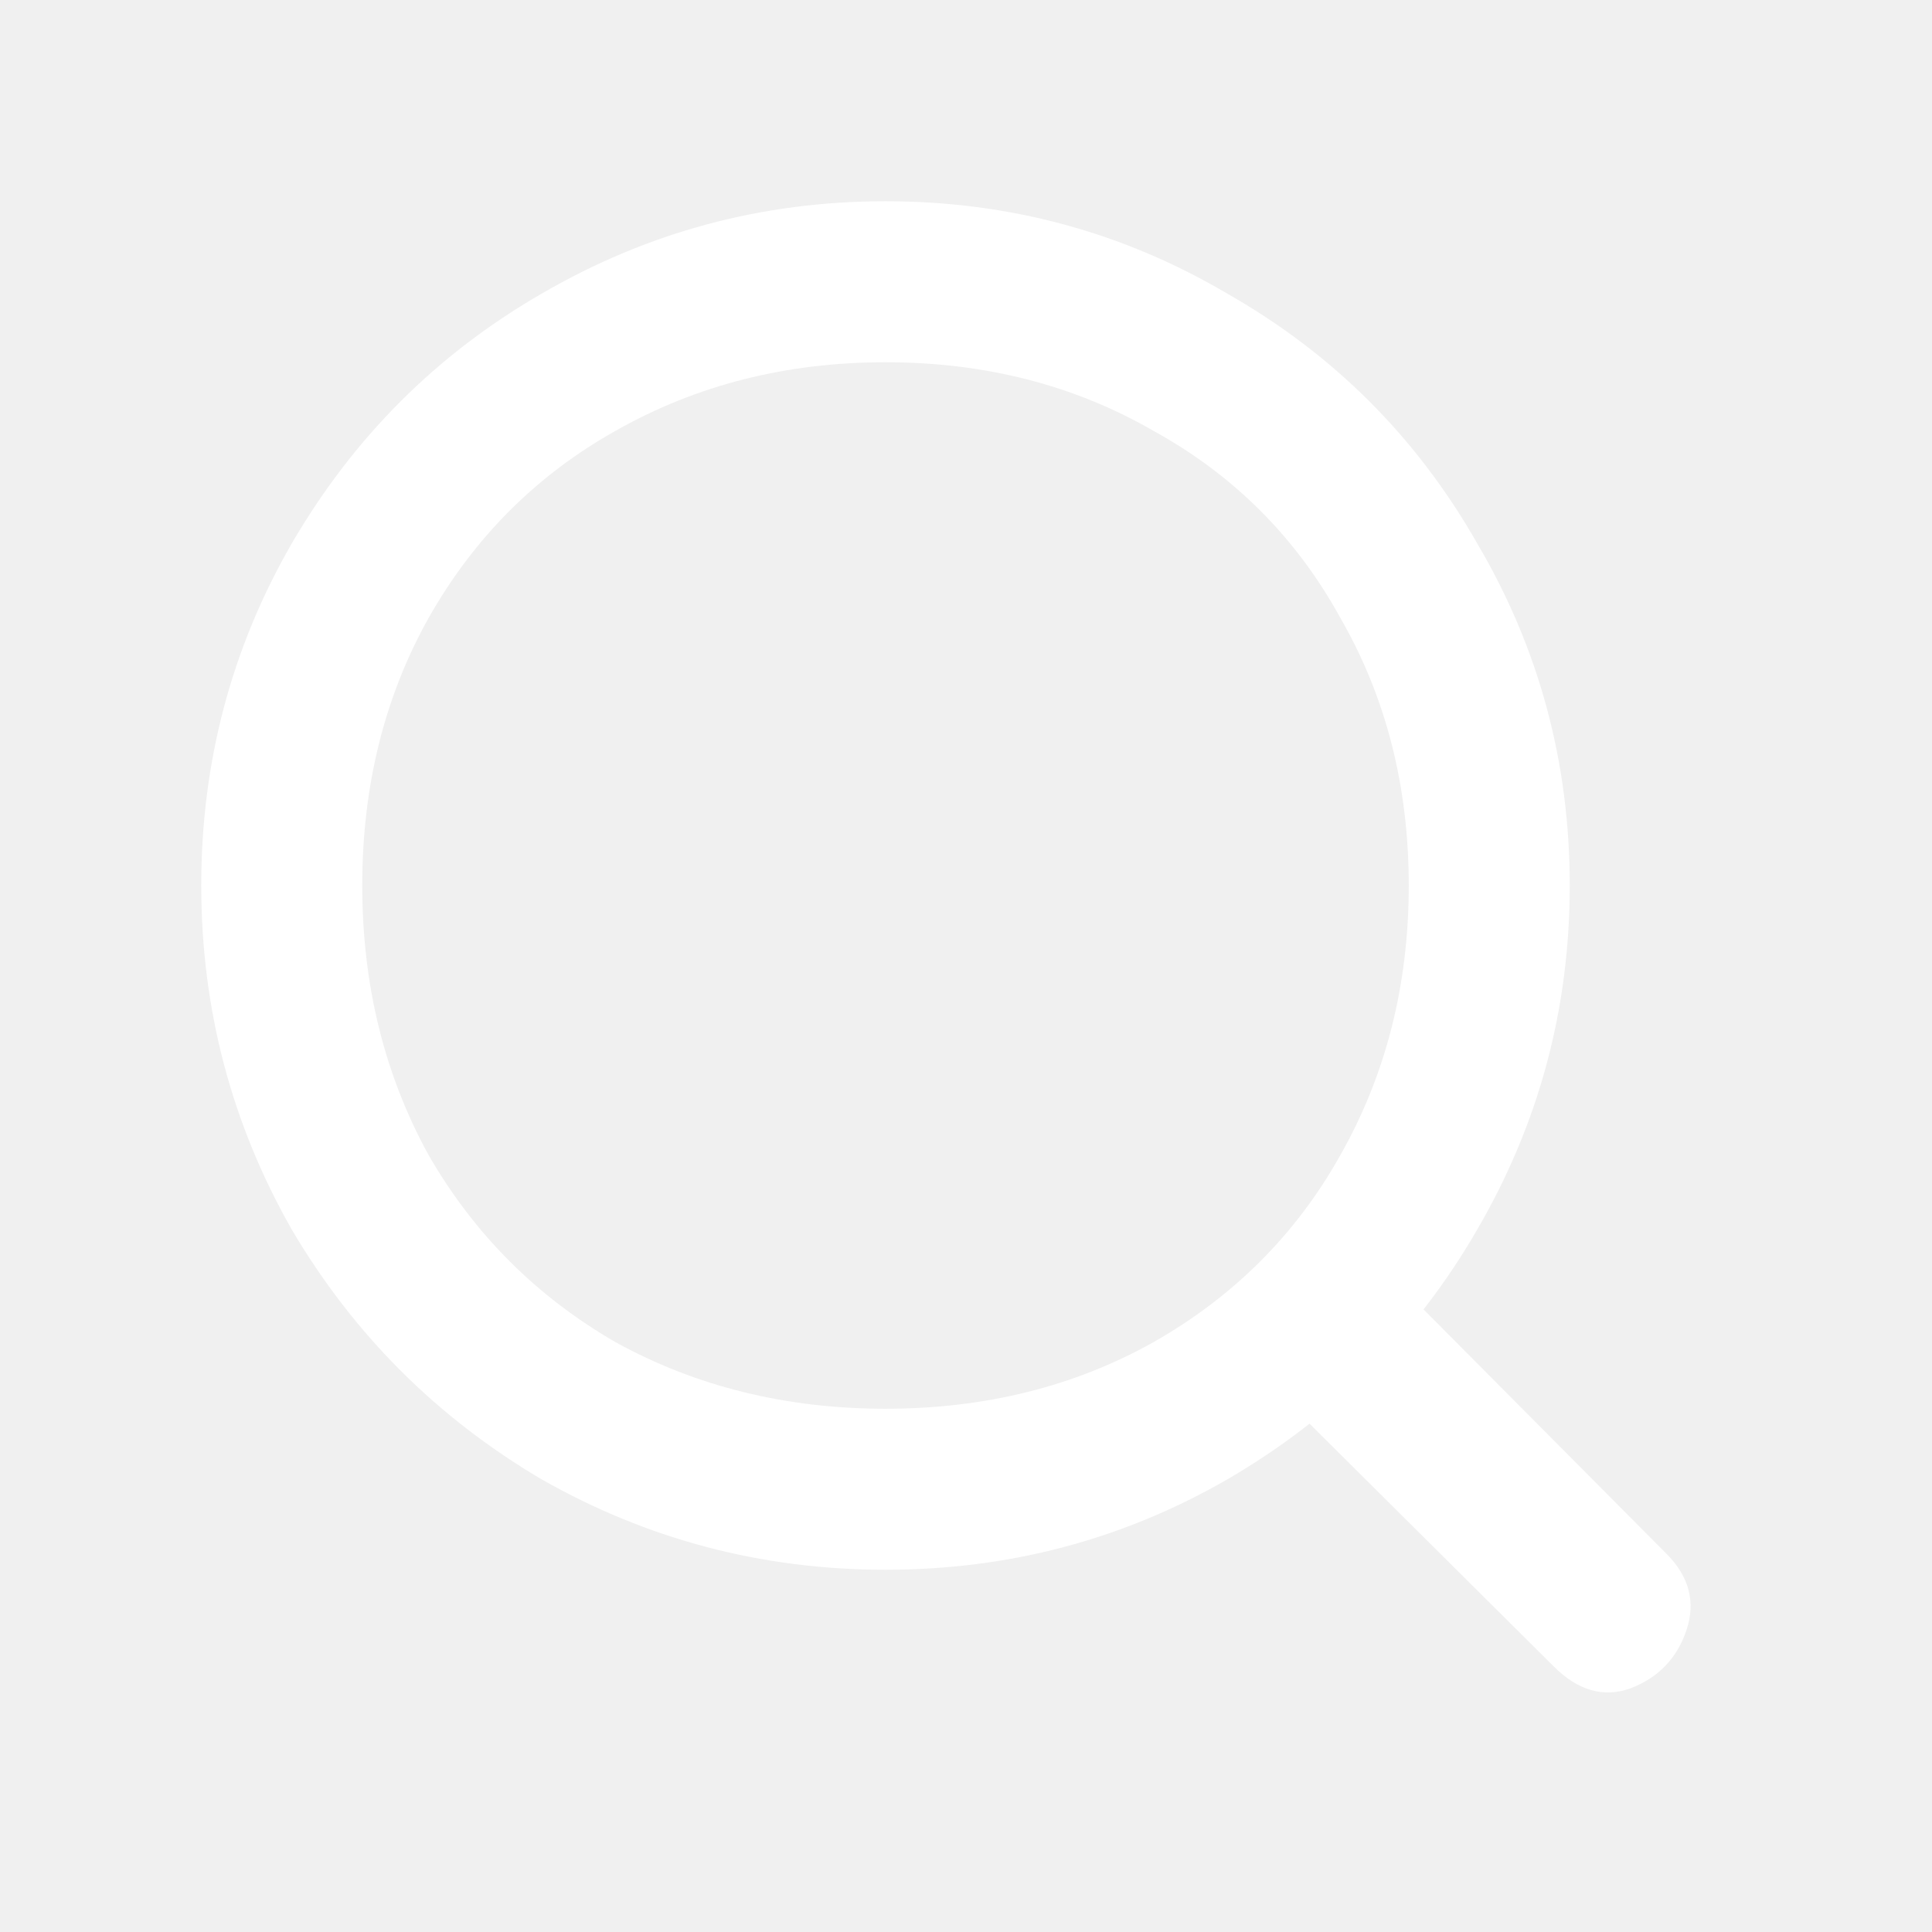
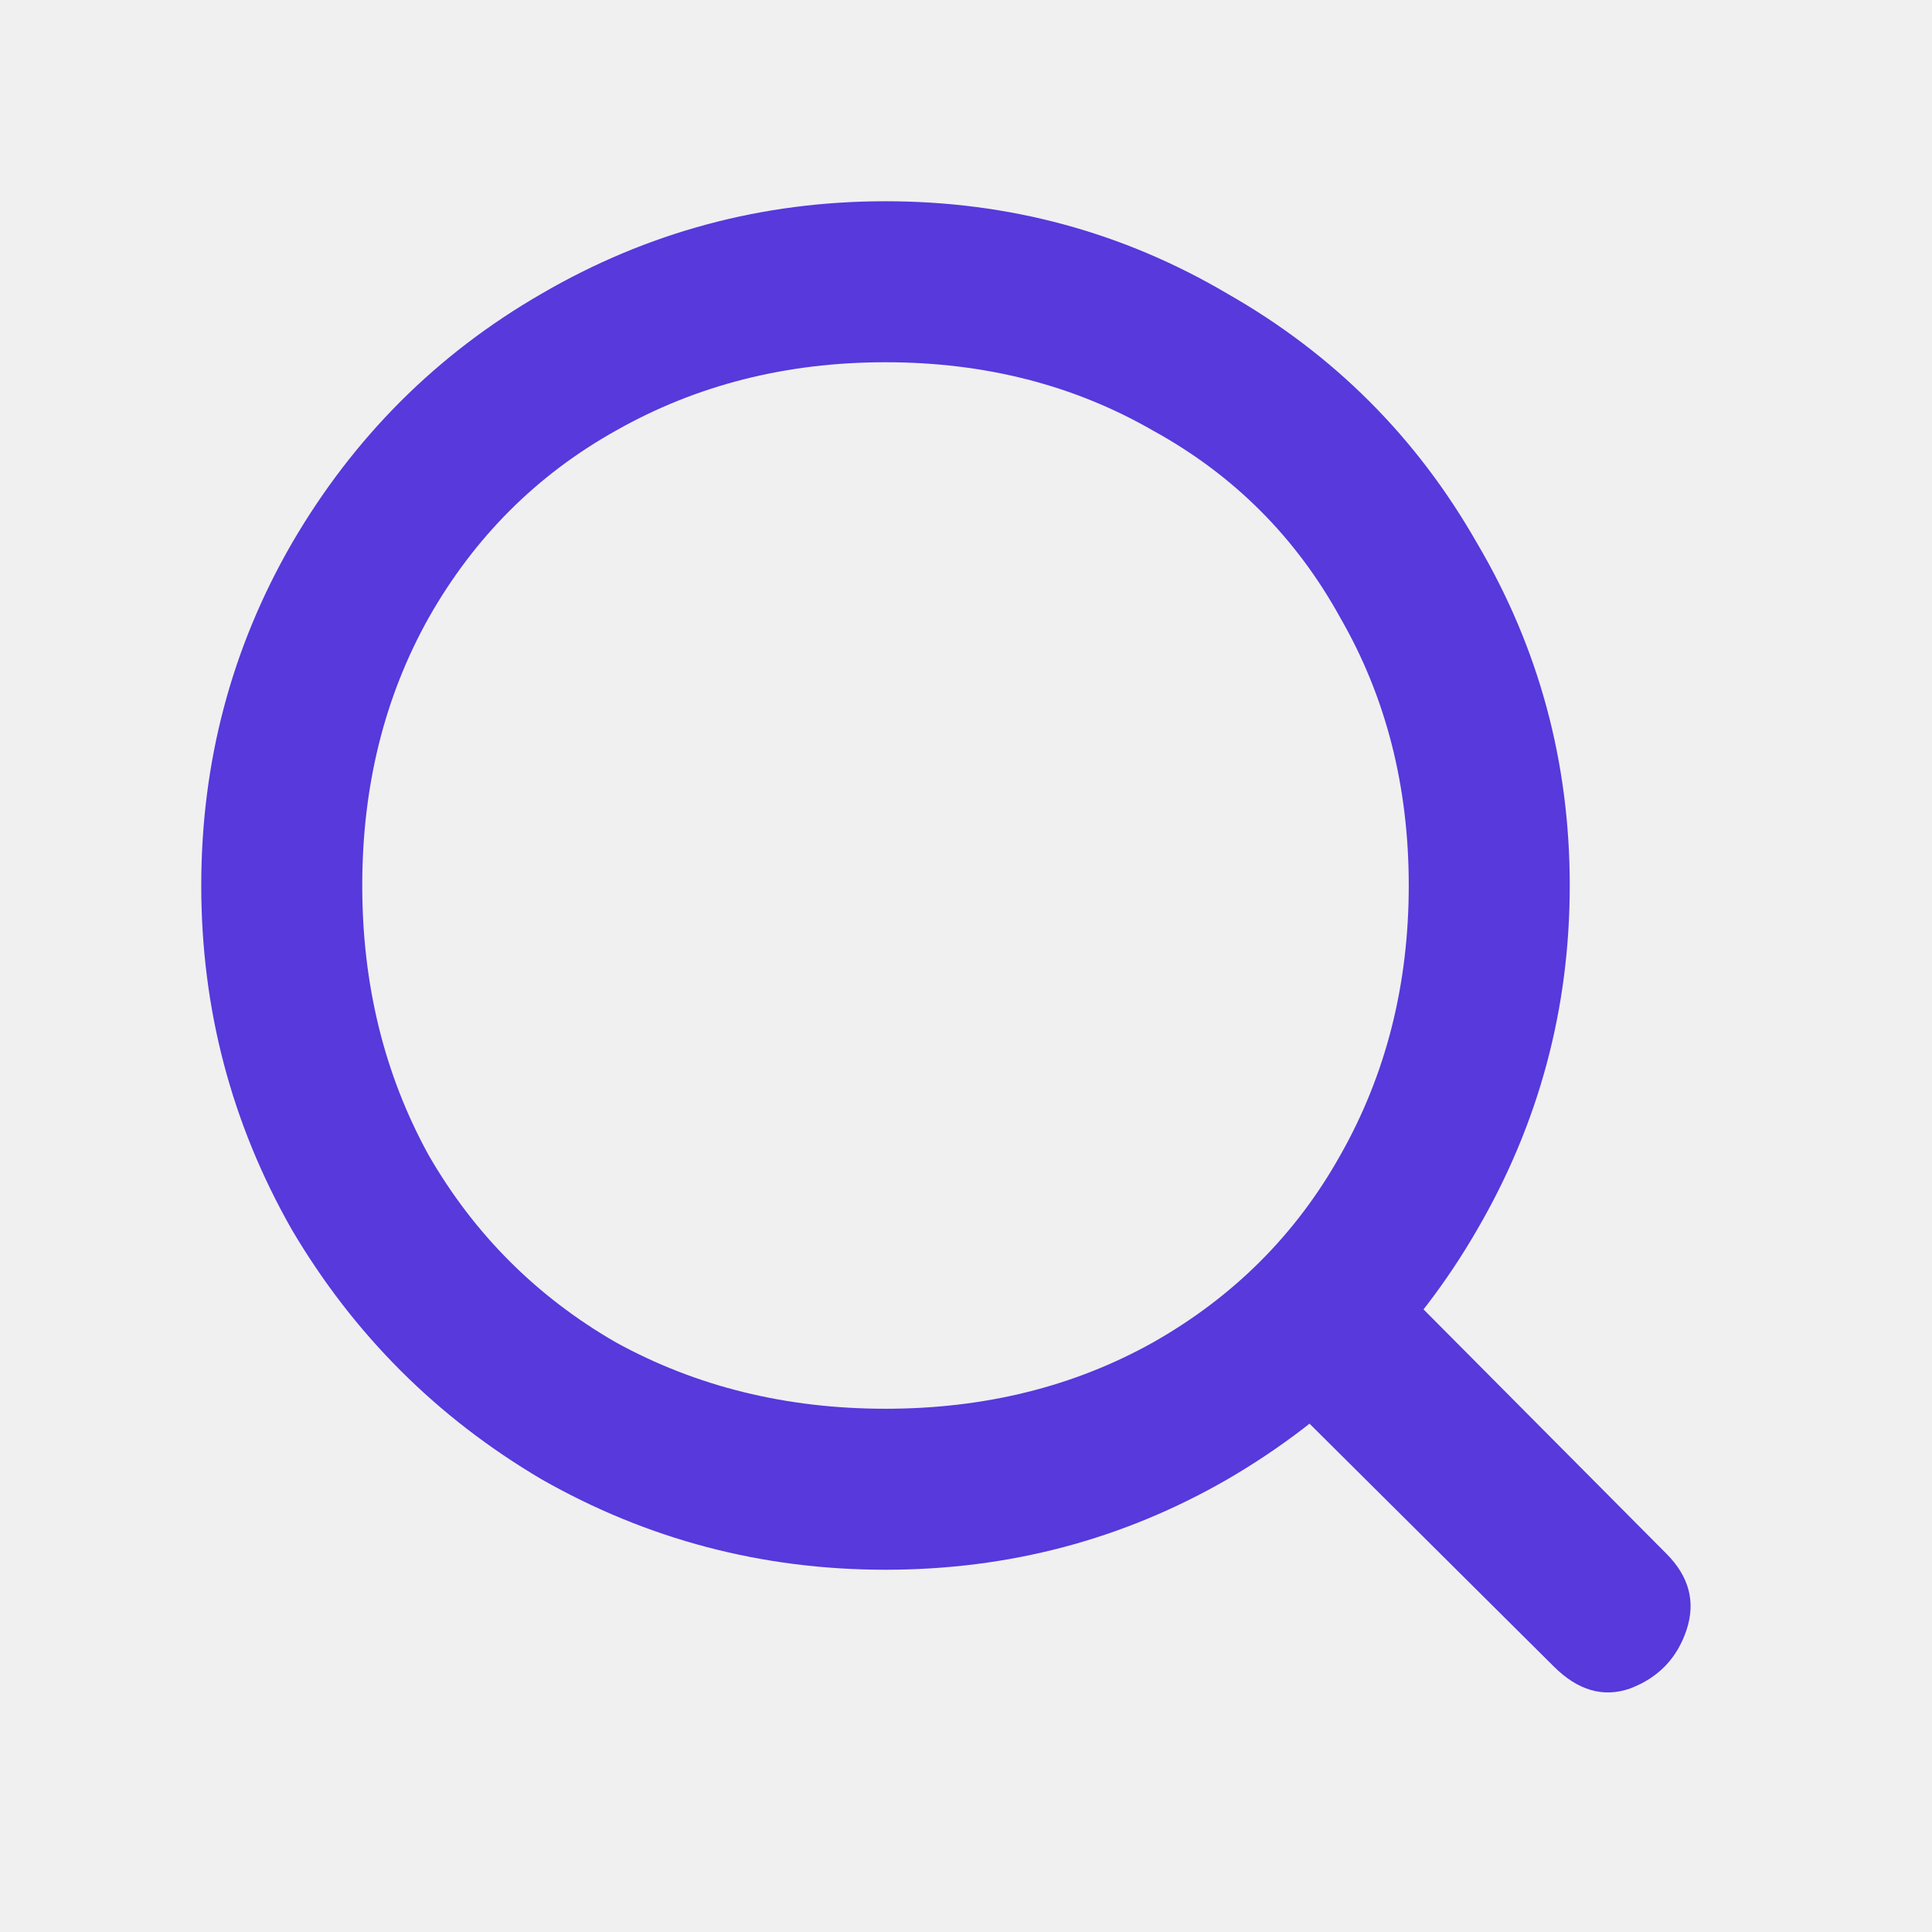
<svg xmlns="http://www.w3.org/2000/svg" width="24" height="24" viewBox="0 0 24 24" fill="none">
-   <path d="M11 19.5C9.467 19.5 8.042 19.125 6.725 18.375C5.425 17.608 4.392 16.575 3.625 15.275C2.875 13.958 2.5 12.533 2.5 11C2.5 9.467 2.875 8.05 3.625 6.75C4.392 5.433 5.425 4.4 6.725 3.65C8.042 2.883 9.467 2.5 11 2.5C12.533 2.5 13.95 2.883 15.25 3.65C16.567 4.4 17.6 5.433 18.35 6.75C19.117 8.05 19.5 9.467 19.5 11C19.5 12.533 19.117 13.958 18.35 15.275C17.6 16.575 16.567 17.608 15.25 18.375C13.95 19.125 12.533 19.5 11 19.5ZM11 17.5C12.233 17.5 13.342 17.225 14.325 16.675C15.325 16.108 16.1 15.333 16.65 14.35C17.217 13.35 17.5 12.233 17.5 11C17.5 9.767 17.217 8.658 16.65 7.675C16.1 6.675 15.325 5.9 14.325 5.35C13.342 4.783 12.233 4.5 11 4.5C9.767 4.5 8.65 4.783 7.65 5.35C6.667 5.9 5.892 6.675 5.325 7.675C4.775 8.658 4.5 9.767 4.5 11C4.5 12.233 4.775 13.35 5.325 14.35C5.892 15.333 6.667 16.108 7.65 16.675C8.65 17.225 9.767 17.5 11 17.5ZM15.075 16.5L16.5 15.075L20.7 19.3C20.983 19.583 21.067 19.9 20.95 20.25C20.833 20.6 20.6 20.842 20.25 20.975C19.917 21.092 19.6 21 19.3 20.7L15.075 16.5Z" fill="white" />
+   <path d="M11 19.5C9.467 19.5 8.042 19.125 6.725 18.375C5.425 17.608 4.392 16.575 3.625 15.275C2.875 13.958 2.5 12.533 2.5 11C2.5 9.467 2.875 8.05 3.625 6.75C4.392 5.433 5.425 4.4 6.725 3.65C8.042 2.883 9.467 2.5 11 2.5C12.533 2.5 13.95 2.883 15.25 3.65C16.567 4.4 17.6 5.433 18.35 6.75C19.117 8.05 19.5 9.467 19.5 11C19.5 12.533 19.117 13.958 18.35 15.275C17.6 16.575 16.567 17.608 15.25 18.375C13.95 19.125 12.533 19.5 11 19.5ZM11 17.5C12.233 17.5 13.342 17.225 14.325 16.675C15.325 16.108 16.1 15.333 16.65 14.35C17.217 13.35 17.5 12.233 17.5 11C17.5 9.767 17.217 8.658 16.65 7.675C16.1 6.675 15.325 5.9 14.325 5.35C13.342 4.783 12.233 4.5 11 4.5C9.767 4.5 8.65 4.783 7.65 5.35C6.667 5.9 5.892 6.675 5.325 7.675C4.775 8.658 4.5 9.767 4.5 11C4.5 12.233 4.775 13.35 5.325 14.35C5.892 15.333 6.667 16.108 7.65 16.675C8.65 17.225 9.767 17.5 11 17.5ZM15.075 16.5L16.5 15.075L20.7 19.3C20.983 19.583 21.067 19.9 20.95 20.25C20.833 20.6 20.6 20.842 20.25 20.975C19.917 21.092 19.6 21 19.3 20.7L15.075 16.5Z" fill="#5739DC" />
</svg>
